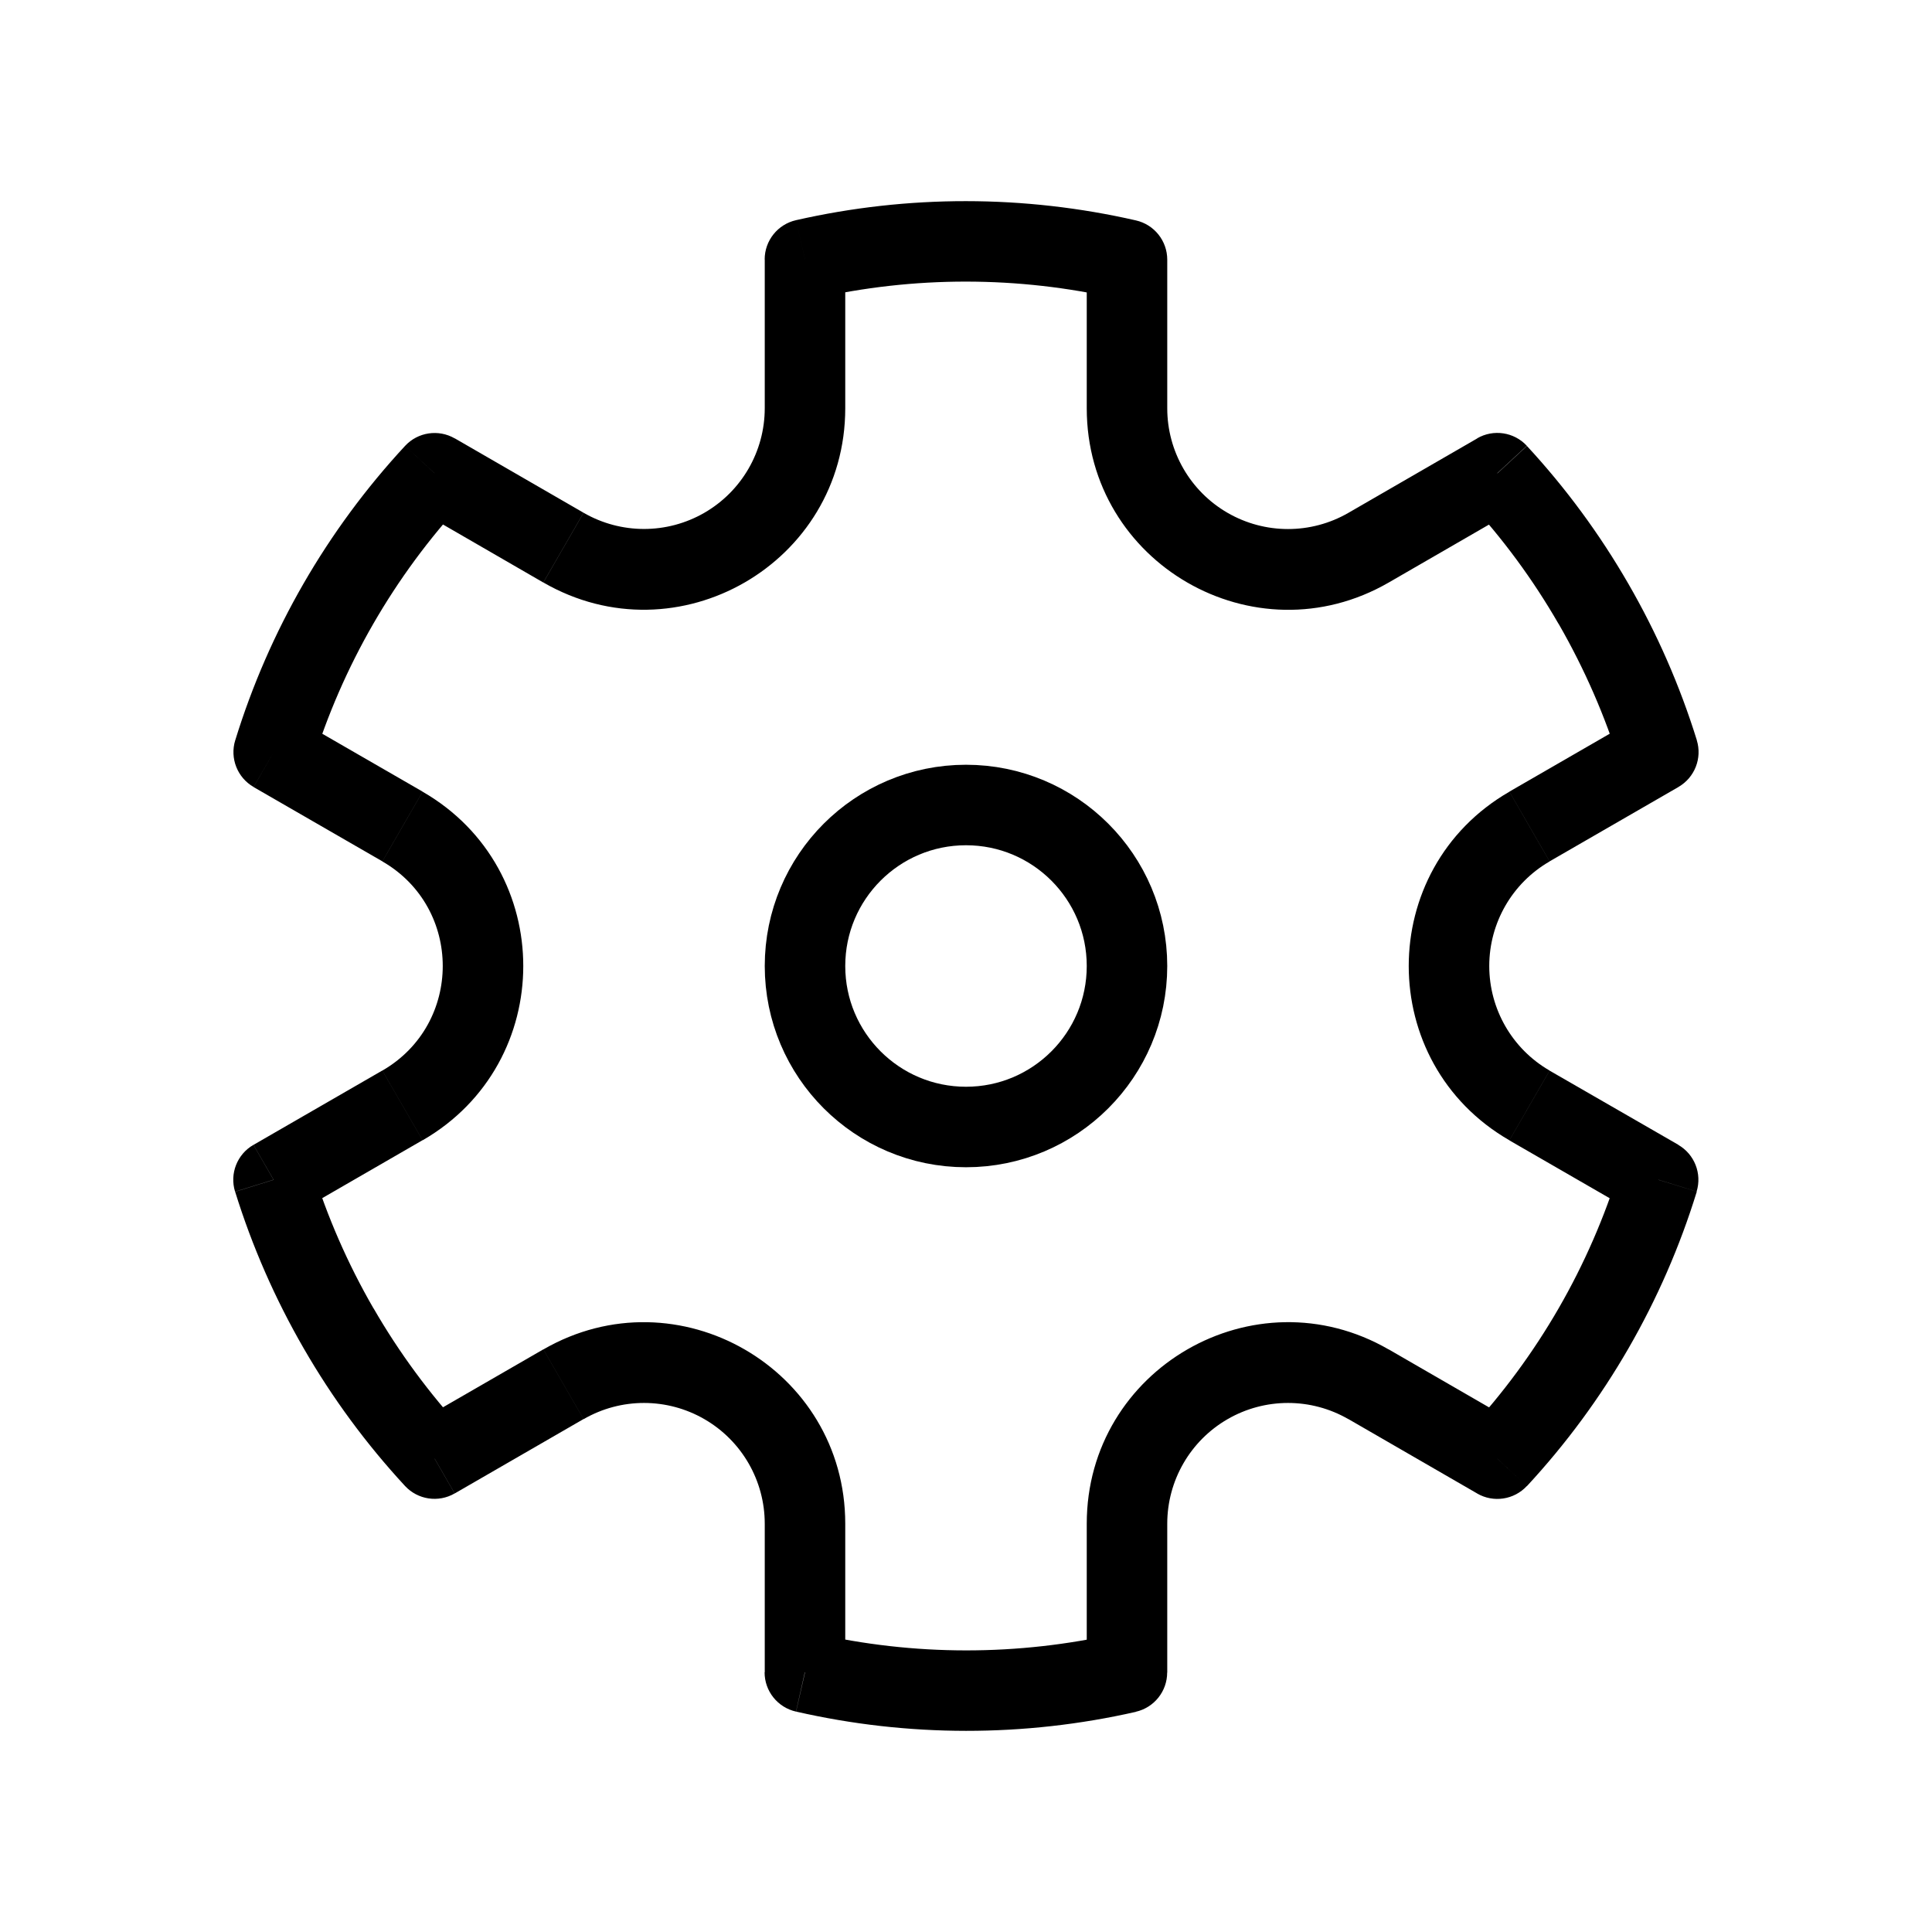
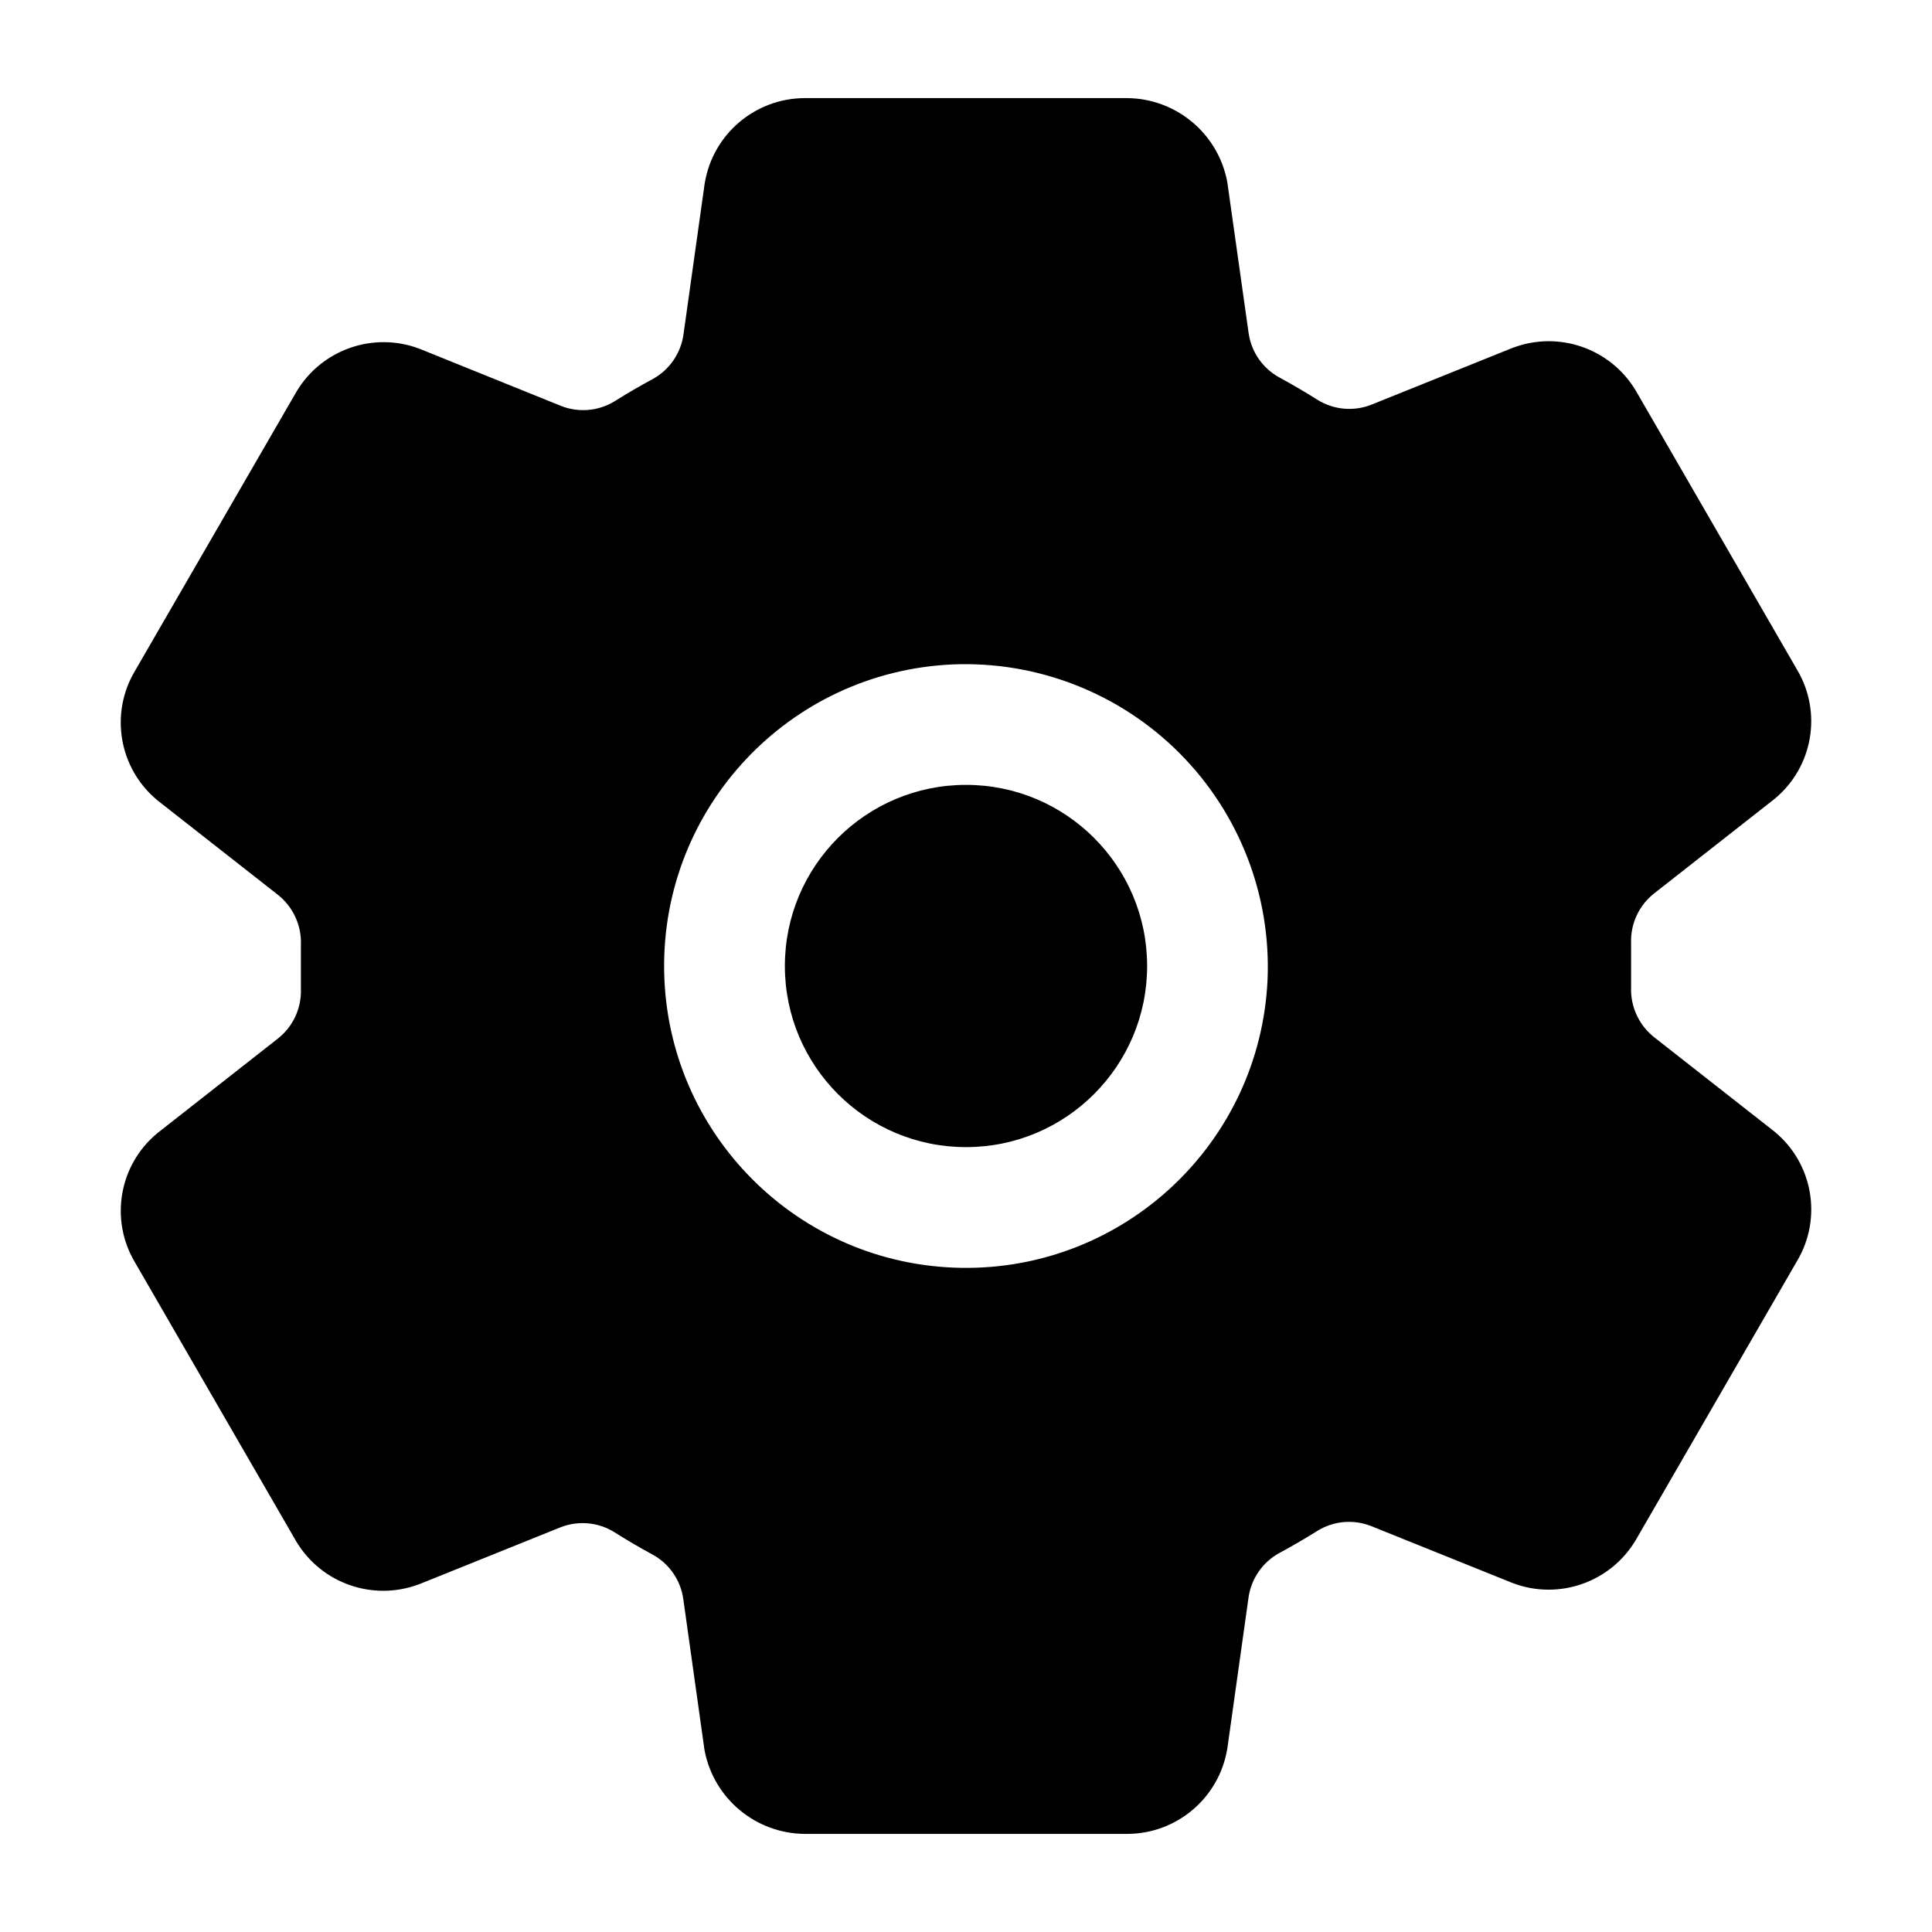
- <svg xmlns="http://www.w3.org/2000/svg" width="32" height="32" viewBox="0 0 24 24">
-   <g fill="none">
-     <circle cx="12" cy="12" r="2" stroke="currentColor" />
-     <path fill="currentColor" d="m5.399 5.88l.25-.434a.5.5 0 0 0-.617.093l.367.34ZM3.4 9.344l-.478-.148a.5.5 0 0 0 .228.58l.25-.432Zm-.002 5.311l-.25-.433a.5.5 0 0 0-.228.581l.478-.148Zm2 3.464l-.367.34a.5.5 0 0 0 .617.093l-.25-.433Zm4.6 2.655h-.5a.5.5 0 0 0 .39.488l.11-.488Zm4.001.002l.111.488a.5.5 0 0 0 .389-.488H14ZM18.6 18.12l-.25.433a.5.5 0 0 0 .617-.093l-.367-.34Zm1.998-3.466l.478.148a.5.5 0 0 0-.228-.58l-.25.432Zm.002-5.311l.25.433a.5.5 0 0 0 .228-.581l-.478.148Zm-2-3.465l.367-.34a.5.5 0 0 0-.617-.093l.25.433ZM14 3.225h.5a.5.5 0 0 0-.389-.487L14 3.225Zm-4-.002l-.111-.488a.5.5 0 0 0-.39.488h.5Zm4 1.849h-.5h.5Zm5 8.66l-.25.433l.25-.433Zm-2 3.464l-.25.433l.25-.433ZM5 13.732l.25.433l-.25-.433Zm2-6.928l-.25.433l.25-.433ZM3.878 9.492a8.49 8.49 0 0 1 1.887-3.273l-.733-.68a9.49 9.49 0 0 0-2.11 3.658l.956.295Zm.76 6.758a8.527 8.527 0 0 1-.761-1.742l-.956.296a9.54 9.54 0 0 0 .852 1.946l.866-.5Zm1.128 1.53a8.53 8.53 0 0 1-1.127-1.53l-.866.5a9.528 9.528 0 0 0 1.259 1.71l.734-.68Zm8.123 2.51a8.49 8.49 0 0 1-3.778-.002l-.222.974a9.491 9.491 0 0 0 4.222.003l-.222-.975Zm6.233-5.782a8.49 8.49 0 0 1-1.887 3.273l.733.68a9.491 9.491 0 0 0 2.11-3.658l-.956-.295Zm-.76-6.758c.324.563.577 1.147.762 1.742l.955-.296a9.529 9.529 0 0 0-.852-1.946l-.866.5Zm-1.128-1.53a8.48 8.48 0 0 1 1.127 1.53l.866-.5a9.524 9.524 0 0 0-1.259-1.71l-.734.68Zm-8.123-2.51a8.49 8.49 0 0 1 3.778.002l.222-.974a9.49 9.49 0 0 0-4.222-.003l.222.975Zm.389 1.362v-1.85h-1v1.85h1ZM7.25 6.37l-1.601-.925l-.5.866l1.6.925l.5-.866Zm-2.5 6.928l-1.601.924l.5.866l1.6-.924l-.5-.866Zm.5-3.464l-1.6-.923l-.5.866l1.6.923l.5-.866Zm5.25 10.94v-1.847h-1v1.847h1Zm-3.75-4.012l-1.601.924l.5.866l1.6-.924l-.5-.866Zm12.101.925l-1.601-.925l-.5.866l1.601.925l.5-.866Zm-4.351 3.09v-1.85h-1v1.85h1ZM20.351 8.91l-1.601.924l.5.866l1.601-.924l-.5-.866Zm.498 5.311L19.25 13.3l-.5.866l1.6.923l.5-.866ZM14.5 5.072V3.225h-1v1.847h1Zm3.851.374l-1.601.925l.5.866l1.601-.925l-.5-.866ZM13.5 5.072c0 1.924 2.083 3.127 3.75 2.165l-.5-.866a1.5 1.5 0 0 1-2.25-1.3h-1Zm5.25 4.763c-1.667.962-1.667 3.368 0 4.33l.5-.866a1.5 1.5 0 0 1 0-2.598l-.5-.866Zm-1.5 6.928c-1.667-.962-3.75.24-3.75 2.165h1a1.5 1.5 0 0 1 2.25-1.299l.5-.866Zm-6.75 2.165c0-1.924-2.083-3.127-3.75-2.165l.5.866a1.5 1.5 0 0 1 2.25 1.3h1Zm-5.25-4.763c1.667-.962 1.667-3.368 0-4.33l-.5.866c1 .577 1 2.02 0 2.598l.5.866ZM9.5 5.072A1.5 1.5 0 0 1 7.25 6.37l-.5.866c1.667.962 3.75-.24 3.75-2.165h-1Z" />
-   </g>
+ <svg xmlns="http://www.w3.org/2000/svg" width="24" height="24" viewBox="0 0 512 512">
+   <circle cx="256" cy="256" r="48" fill="currentColor" />
+   <path fill="currentColor" d="m470.39 300l-.47-.38l-31.56-24.75a16.11 16.11 0 0 1-6.1-13.33v-11.56a16 16 0 0 1 6.11-13.22L469.92 212l.47-.38a26.68 26.68 0 0 0 5.9-34.06l-42.71-73.9a1.59 1.59 0 0 1-.13-.22A26.86 26.86 0 0 0 401 92.14l-.35.13l-37.1 14.93a15.94 15.94 0 0 1-14.47-1.29q-4.92-3.1-10-5.86a15.94 15.94 0 0 1-8.19-11.82l-5.59-39.59l-.12-.72A27.22 27.22 0 0 0 298.76 26h-85.52a26.92 26.92 0 0 0-26.45 22.39l-.09.56l-5.57 39.67a16 16 0 0 1-8.13 11.82a175.21 175.21 0 0 0-10 5.82a15.92 15.92 0 0 1-14.43 1.27l-37.13-15l-.35-.14a26.87 26.87 0 0 0-32.48 11.34l-.13.22l-42.77 73.95a26.71 26.71 0 0 0 5.9 34.1l.47.38l31.56 24.75a16.11 16.11 0 0 1 6.1 13.33v11.56a16 16 0 0 1-6.11 13.22L42.08 300l-.47.38a26.68 26.68 0 0 0-5.9 34.06l42.71 73.9a1.59 1.59 0 0 1 .13.22a26.86 26.86 0 0 0 32.45 11.3l.35-.13l37.07-14.93a15.94 15.94 0 0 1 14.47 1.29q4.92 3.11 10 5.86a15.94 15.94 0 0 1 8.19 11.82l5.56 39.59l.12.72A27.22 27.22 0 0 0 213.24 486h85.52a26.92 26.92 0 0 0 26.45-22.39l.09-.56l5.57-39.67a16 16 0 0 1 8.18-11.82c3.42-1.84 6.76-3.79 10-5.82a15.92 15.92 0 0 1 14.43-1.27l37.13 14.95l.35.14a26.85 26.85 0 0 0 32.48-11.34a2.53 2.53 0 0 1 .13-.22l42.71-73.89a26.7 26.7 0 0 0-5.89-34.11m-134.48-40.24a80 80 0 1 1-83.66-83.67a80.21 80.21 0 0 1 83.66 83.67" />
</svg>
